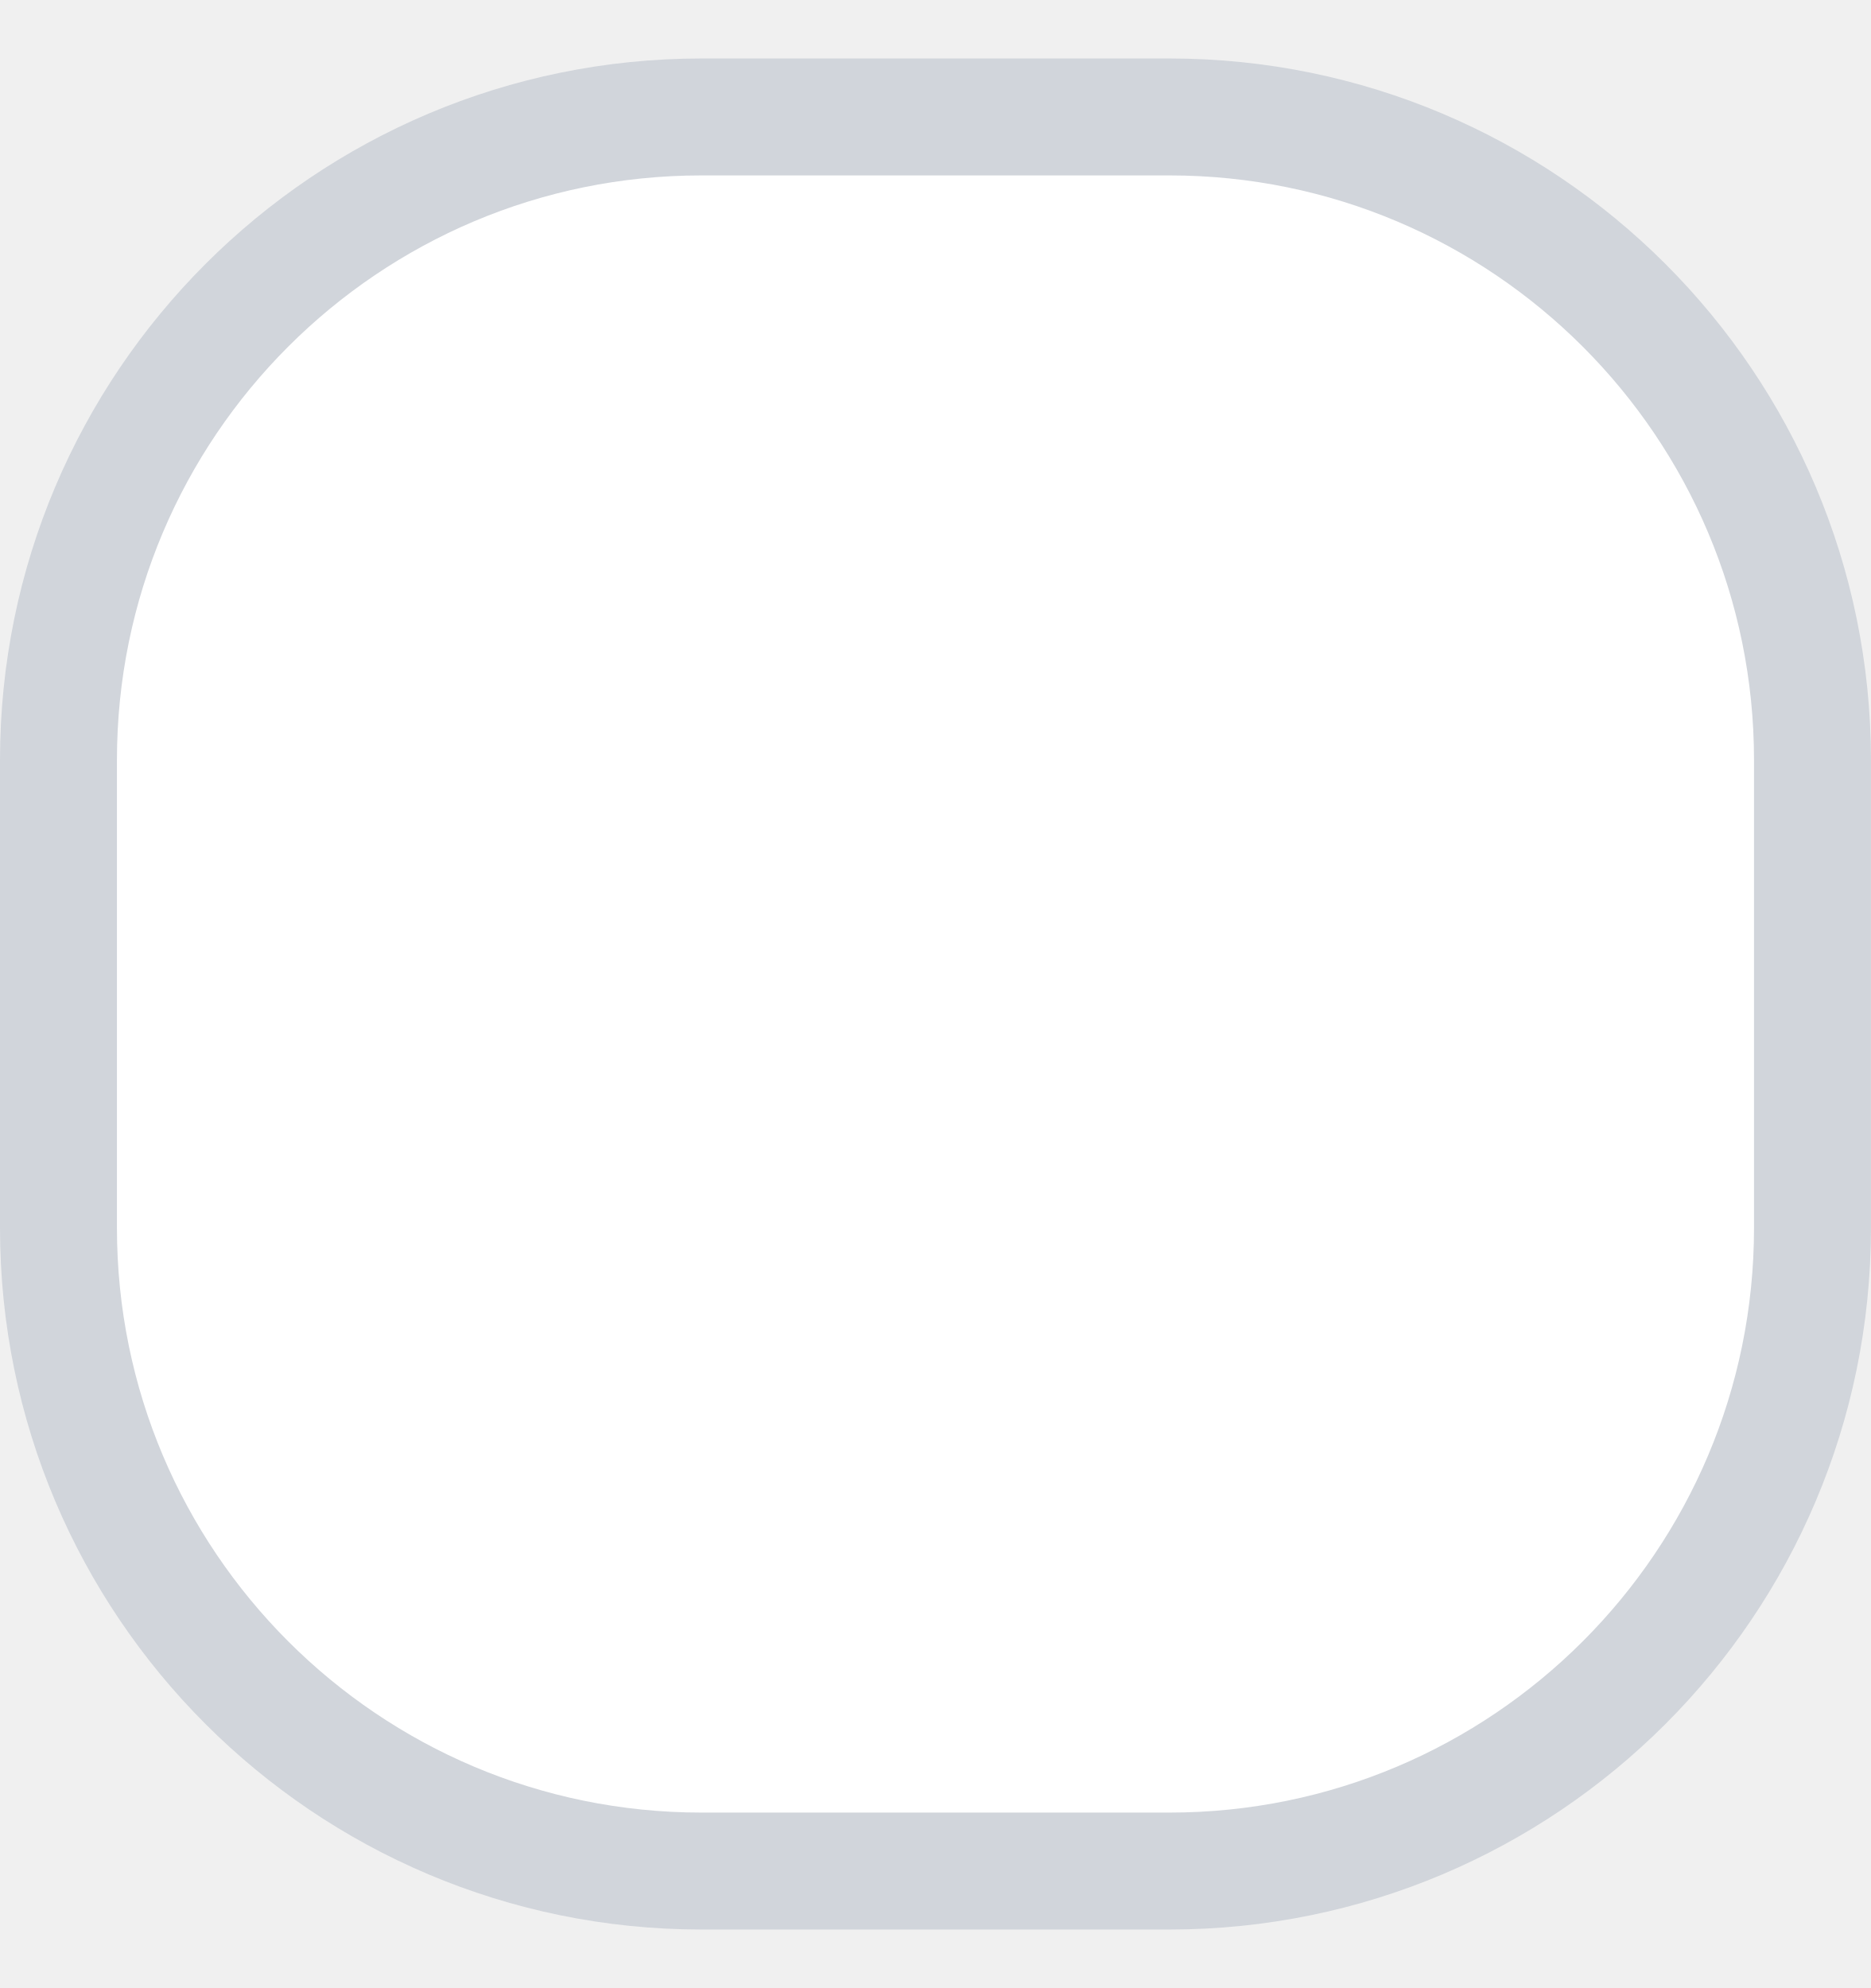
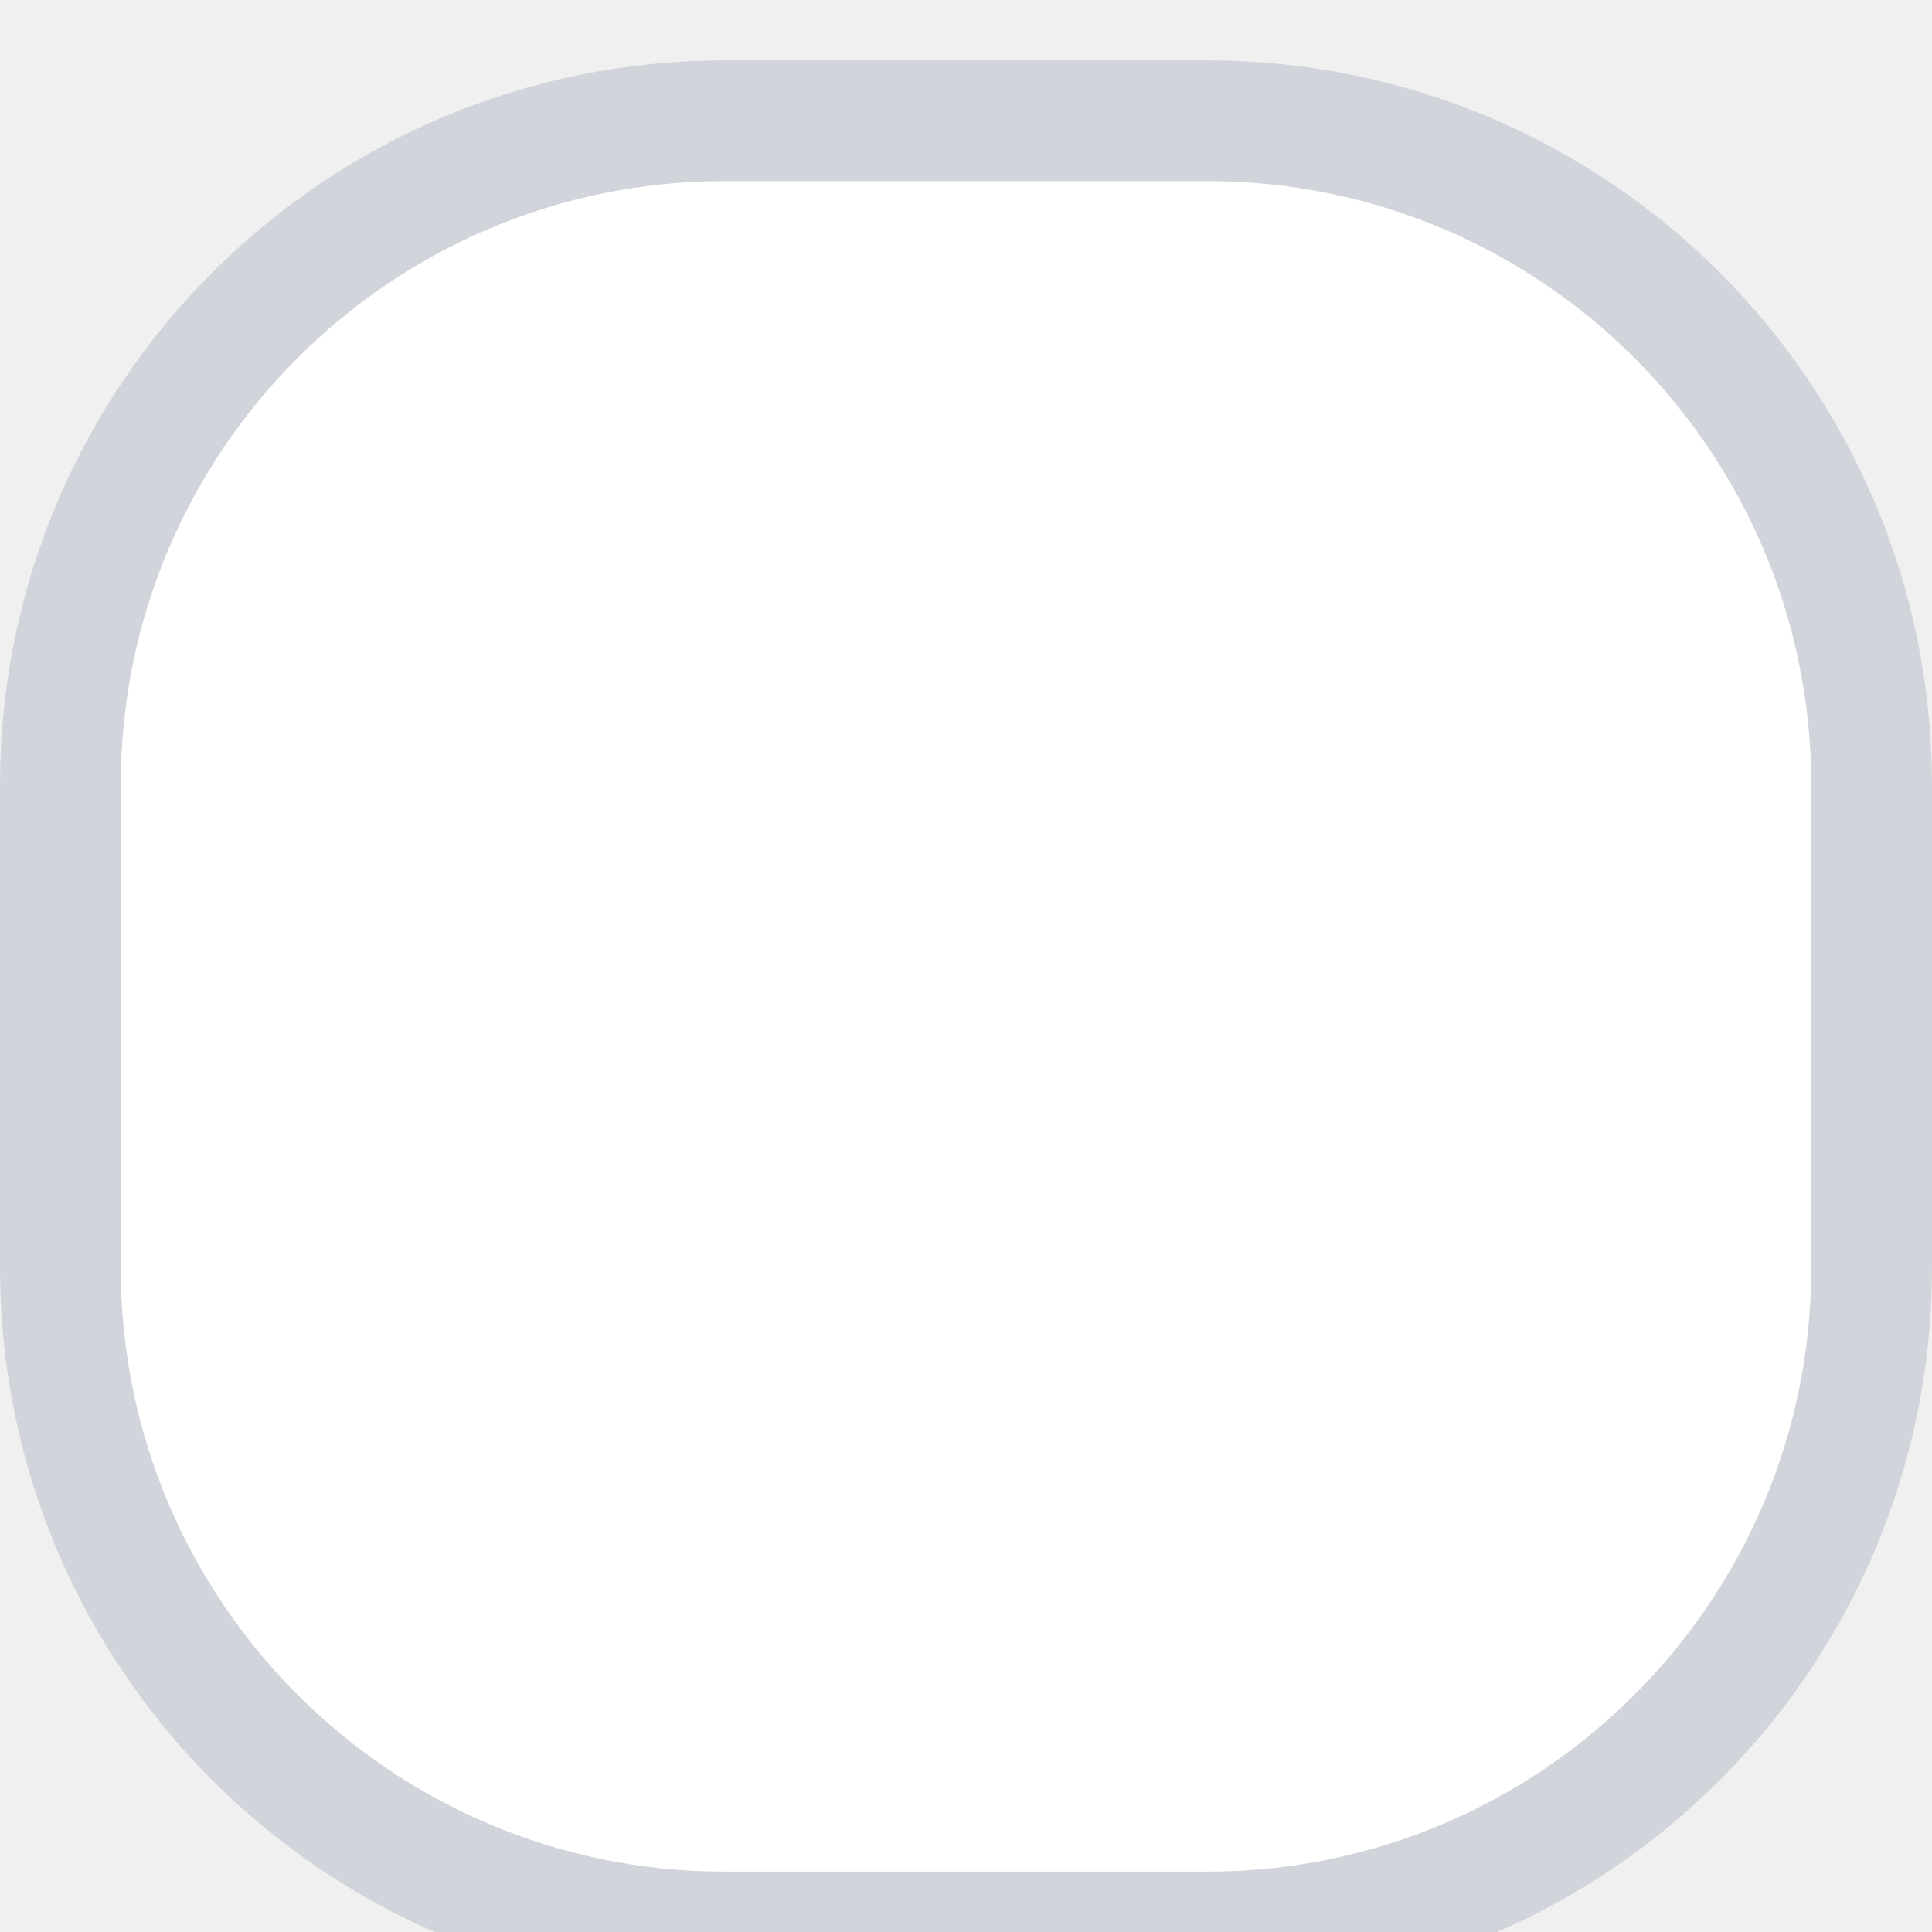
- <svg xmlns="http://www.w3.org/2000/svg" width="16" height="17" viewBox="0 0 16 17" fill="none">
+ <svg xmlns="http://www.w3.org/2000/svg" width="16" height="16" viewBox="0 0 16 16" fill="none">
  <rect x="0.5" y="1" width="15" height="15" rx="5.5" fill="white" />
  <rect x="0.5" y="1" width="15" height="15" rx="5.5" stroke="#D1D5DB" />
</svg>
